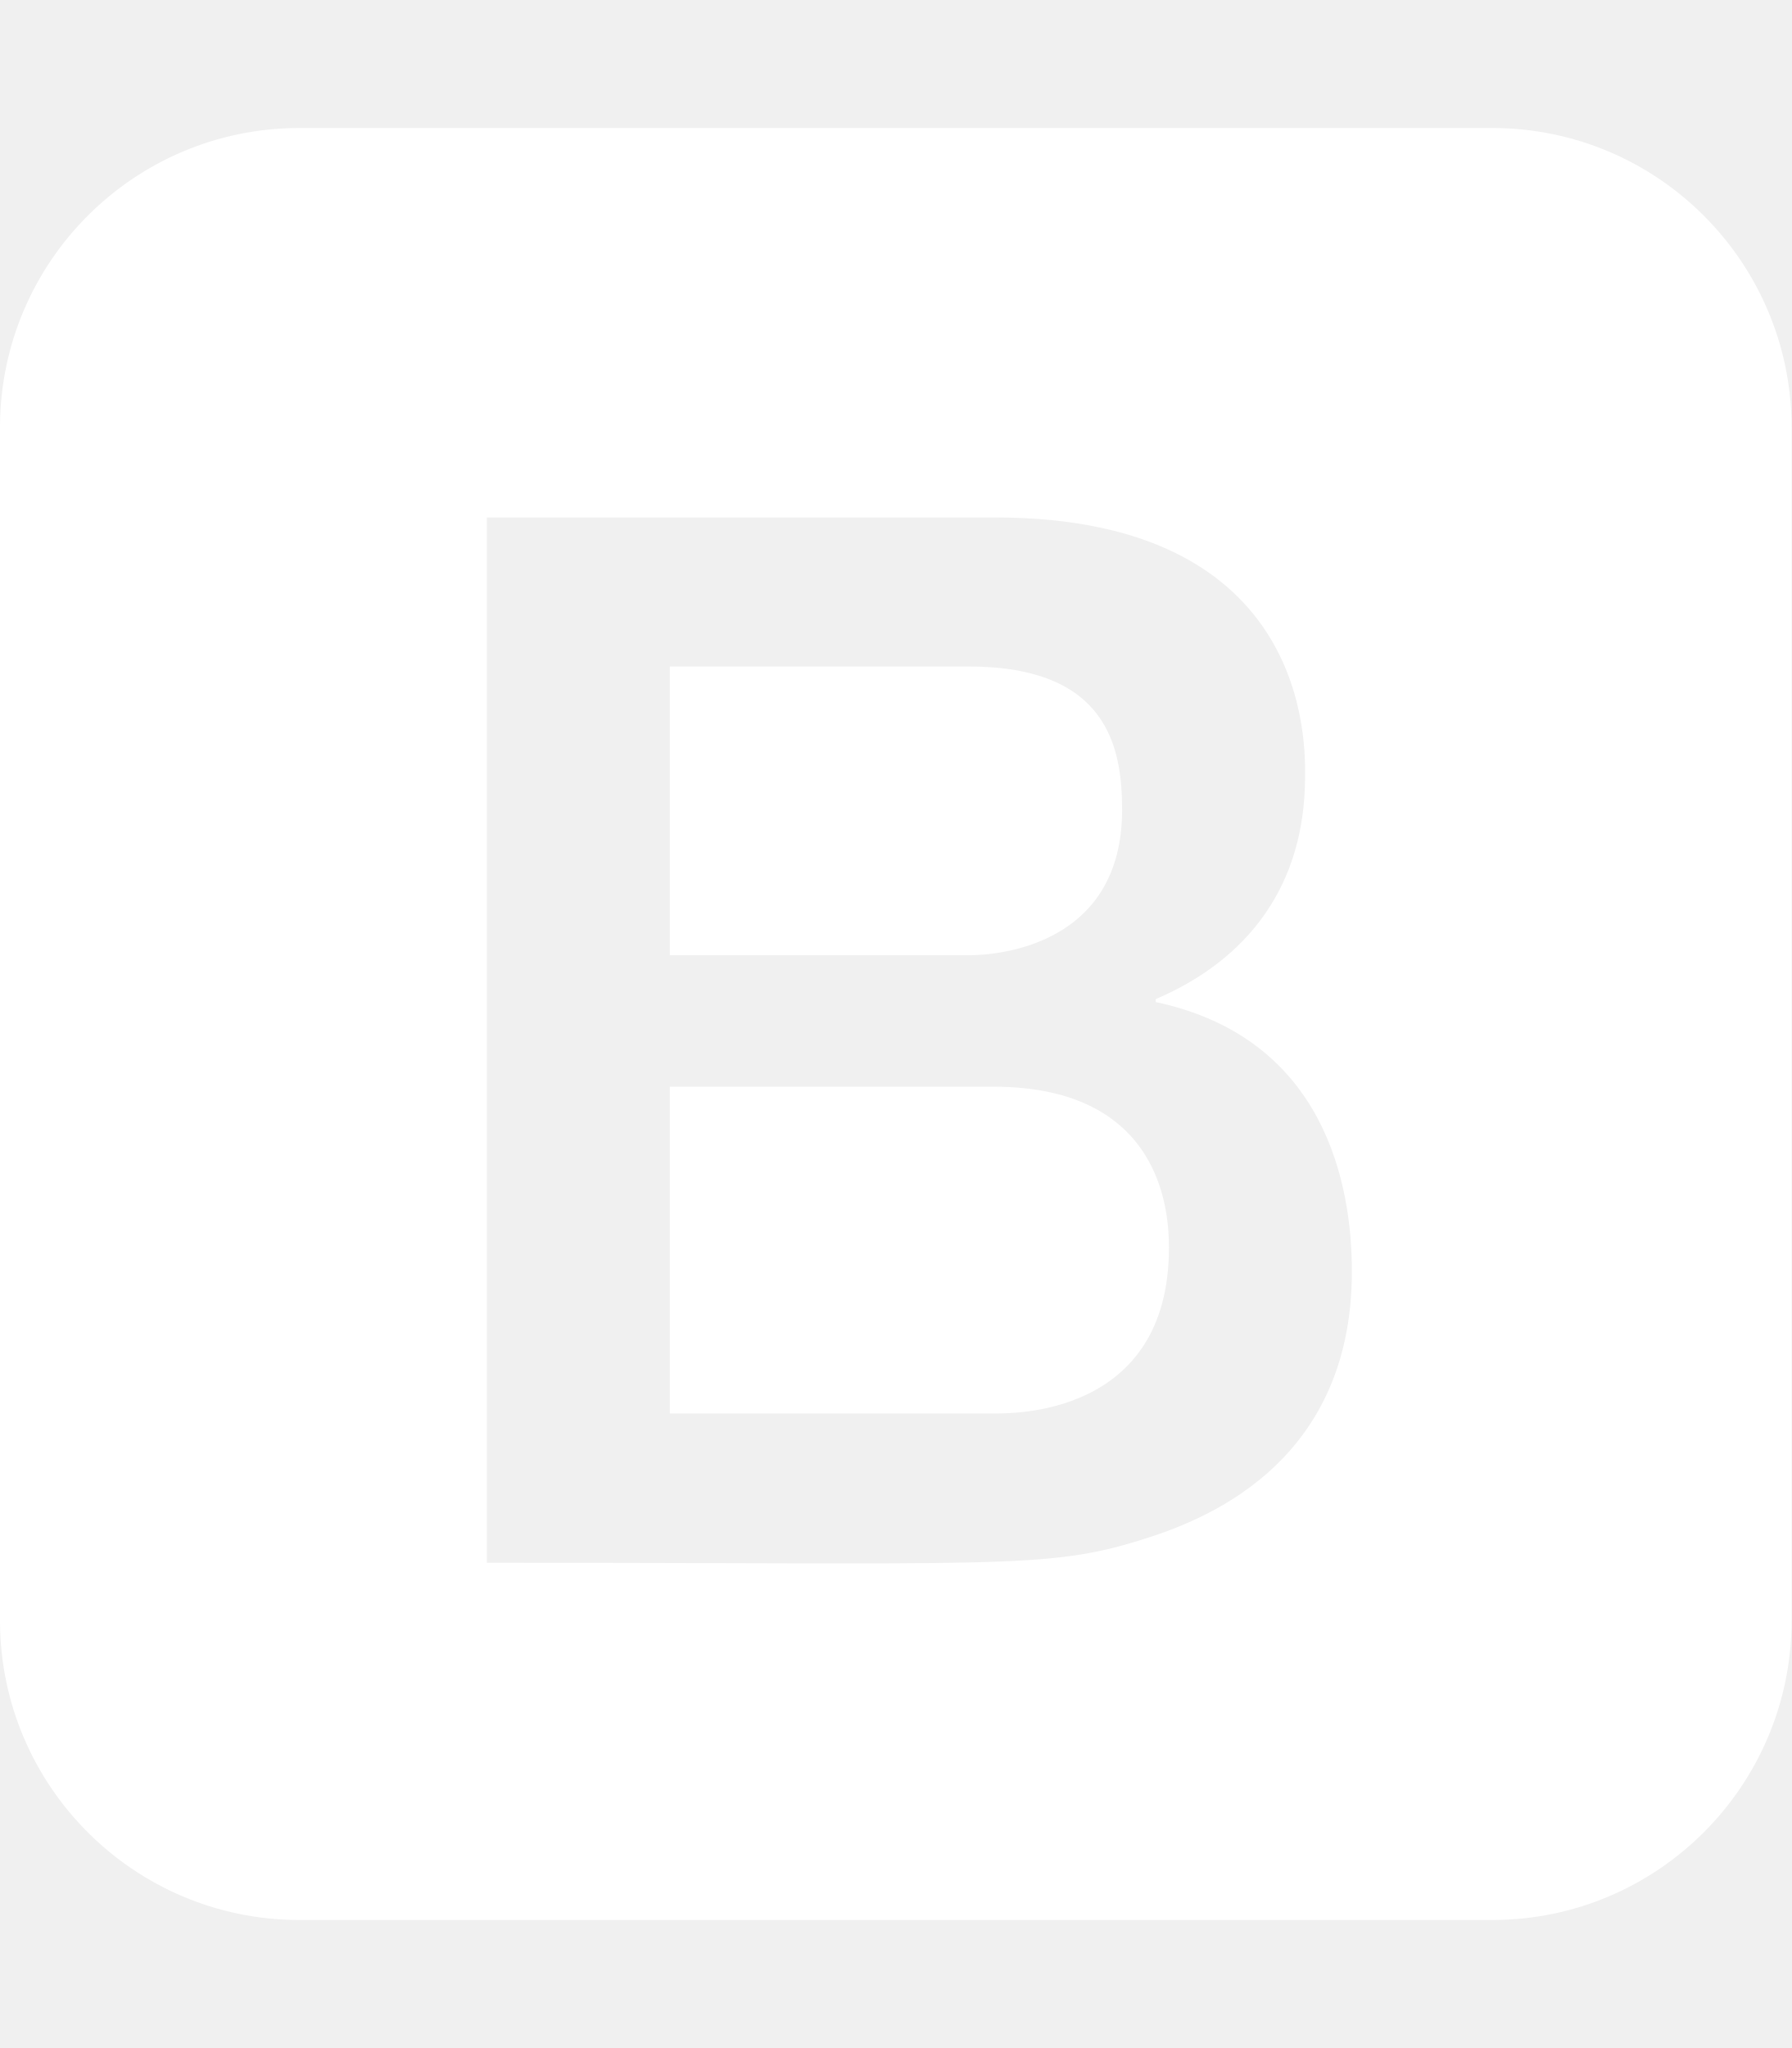
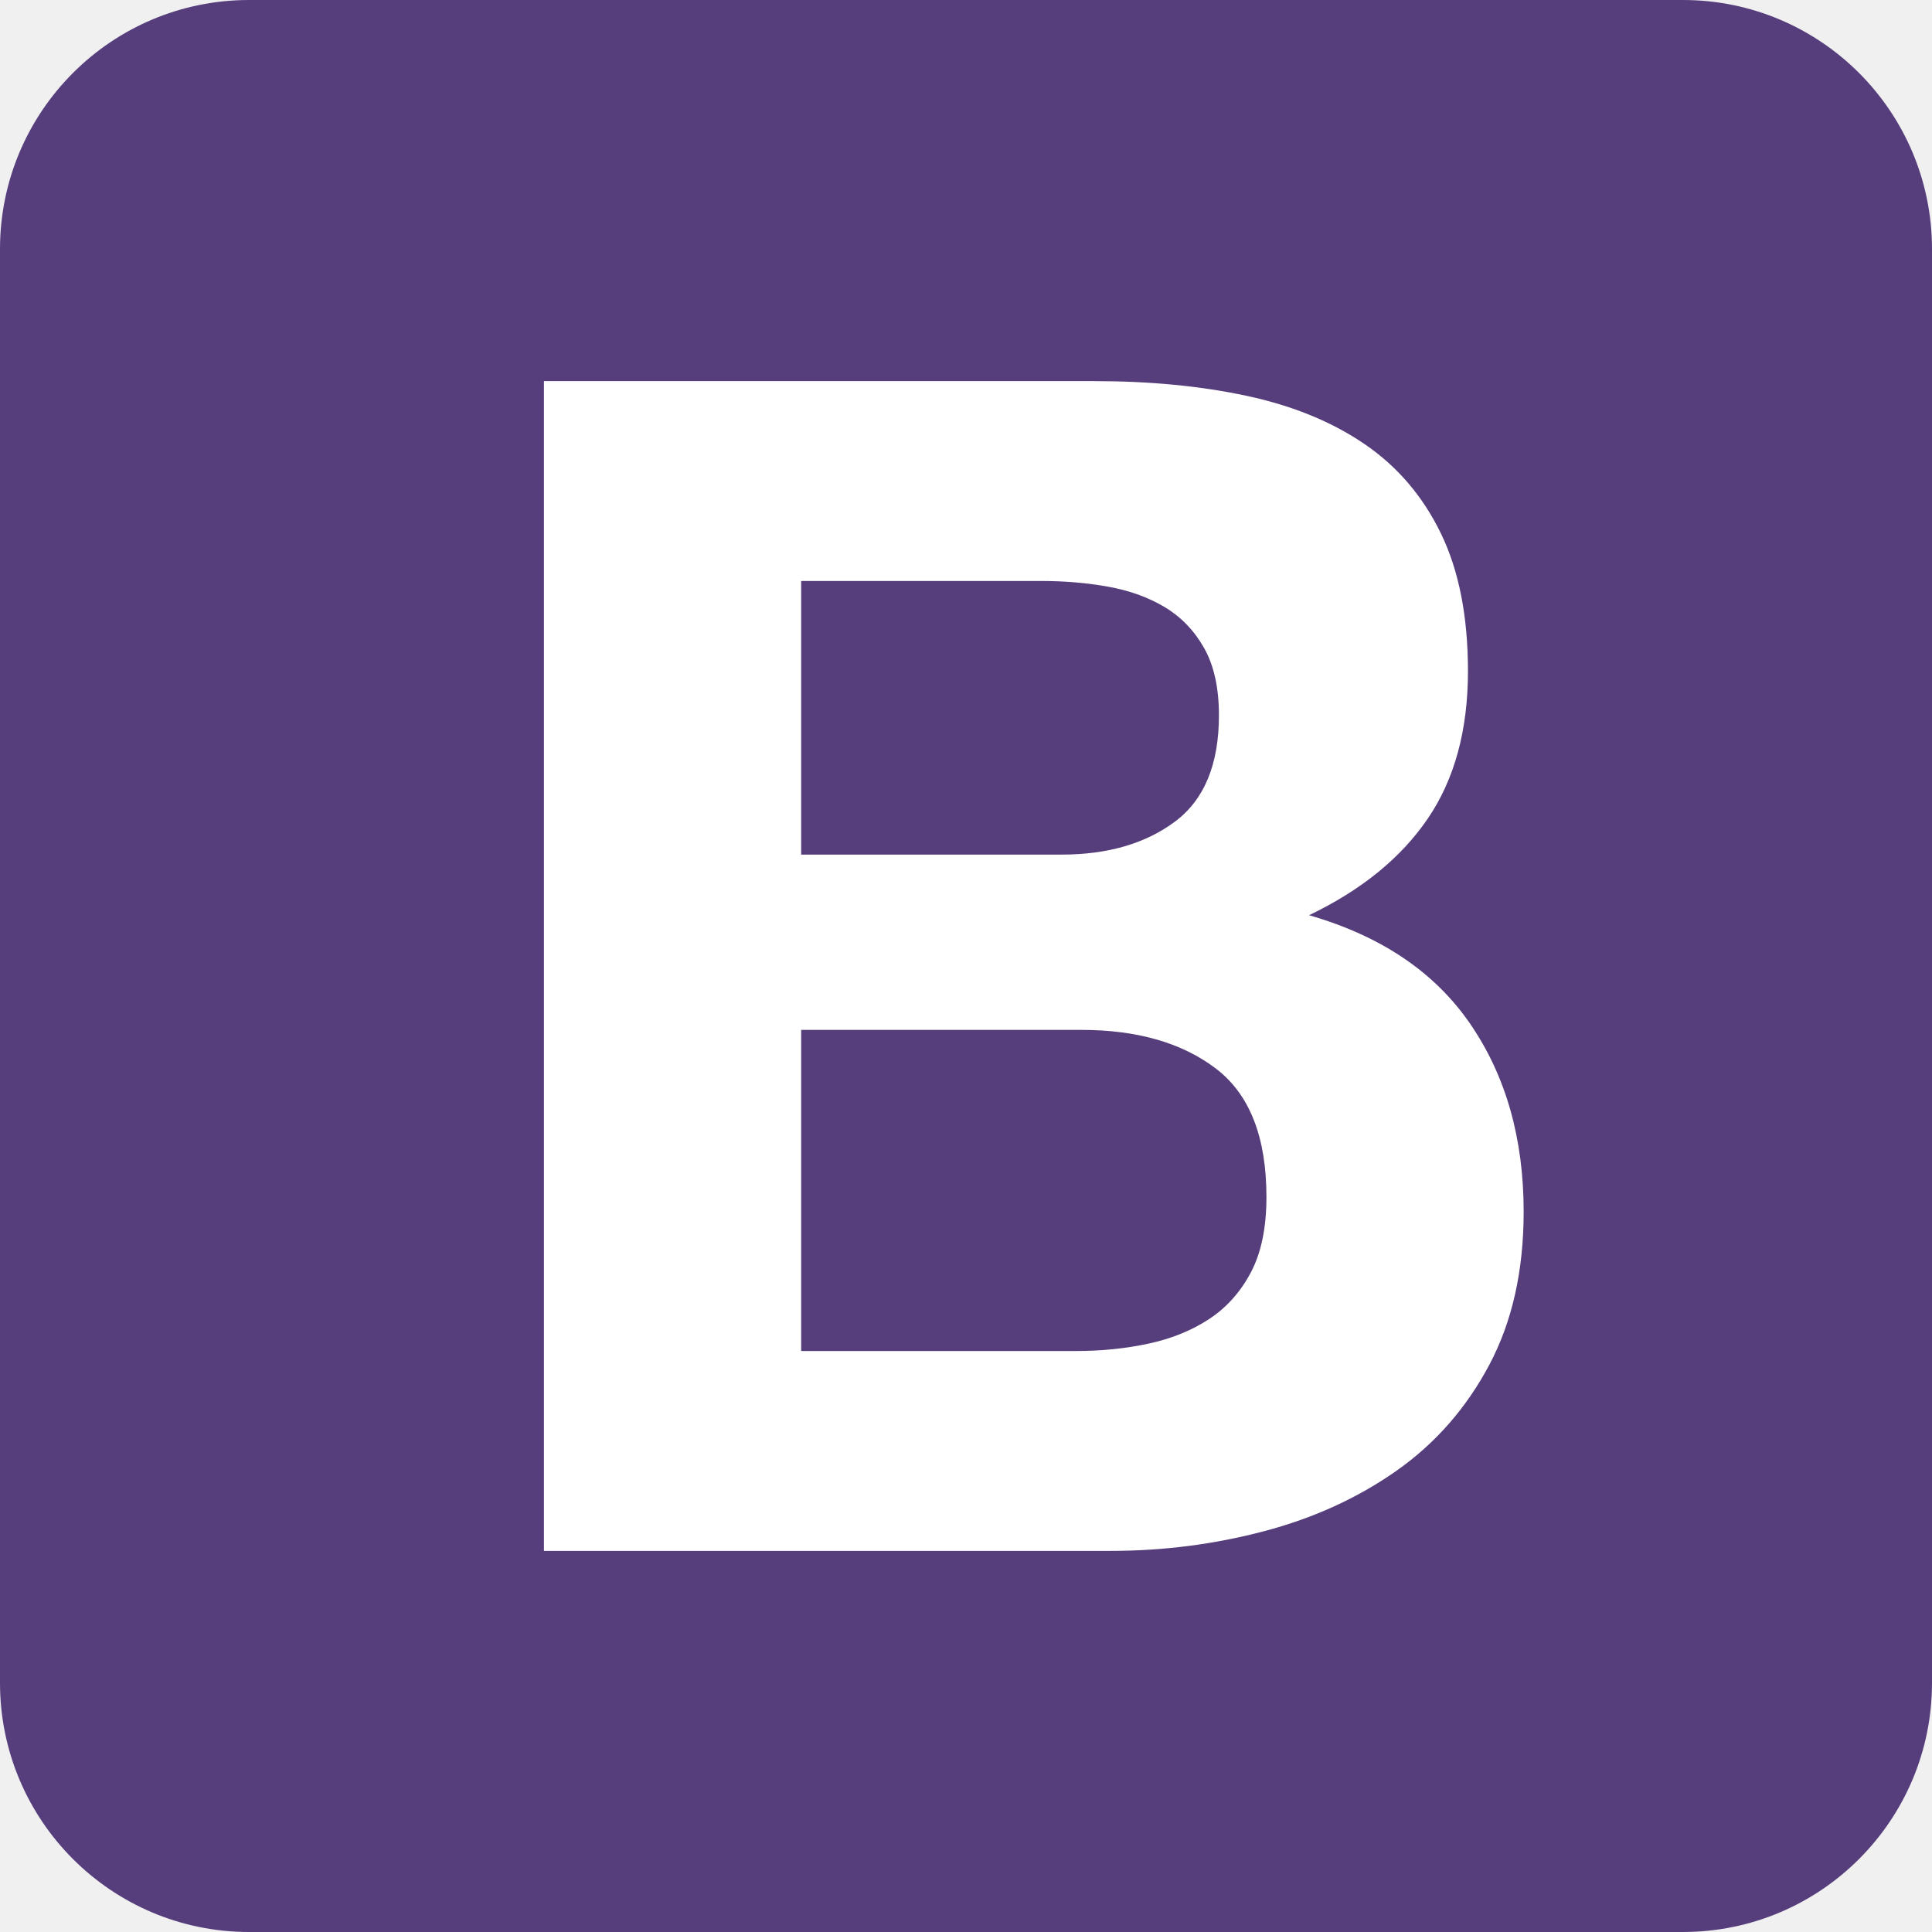
- <svg xmlns="http://www.w3.org/2000/svg" viewBox="0 0 448 512">
-   <path fill="#ffffff" d="m292.3 311.93c0 42.41-39.72 41.43-43.92 41.43h-80.89v-81.69h80.89c42.56 0 43.92 31.9 43.92 40.26zm-50.15-73.13c.67 0 38.44 1 38.44-36.31 0-15.52-3.51-35.87-38.44-35.87h-74.66v72.18zm205.85-132.13v298.66a74.89 74.89 0 0 1 -74.67 74.67h-298.66a74.89 74.89 0 0 1 -74.67-74.67v-298.66a74.89 74.89 0 0 1 74.67-74.67h298.66a74.89 74.89 0 0 1 74.67 74.67zm-109.95 211.19c0-21.57-6.65-58.29-49.05-67.35v-.73c22.91-9.78 37.34-28.25 37.34-55.64 0-7 2-64.78-77.6-64.78h-127v261.33c128.23 0 139.87 1.68 163.6-5.71 14.21-4.42 52.71-17.98 52.71-67.12z" />
+ <svg xmlns="http://www.w3.org/2000/svg" width="800px" height="800px" viewBox="0 0 256 256" version="1.1" preserveAspectRatio="xMidYMid">
+   <g>
+     <path d="M0,222.991 C0,241.223 14.779,256 33.009,256 L222.991,256 C241.223,256 256,241.221 256,222.991 L256,33.009 C256,14.777 241.221,0 222.991,0 L33.009,0 C14.777,0 0,14.779 0,33.009 L0,222.991 Z" fill="#563D7C">
+ 
+ </path>
+     <path d="M106.158,113.238 L106.158,76.985 L138.069,76.985 C141.109,76.985 144.039,77.238 146.861,77.744 C149.683,78.251 152.18,79.155 154.351,80.458 C156.522,81.761 158.258,83.57 159.561,85.885 C160.863,88.201 161.515,91.168 161.515,94.786 C161.515,101.298 159.561,106.002 155.653,108.896 C151.746,111.791 146.753,113.238 140.674,113.238 L106.158,113.238 L106.158,113.238 Z M72.075,50.5 L72.075,205.5 L147.187,205.5 C154.134,205.5 160.9,204.632 167.485,202.895 C174.07,201.158 179.931,198.481 185.069,194.863 C190.206,191.245 194.295,186.577 197.334,180.861 C200.373,175.144 201.893,168.378 201.893,160.563 C201.893,150.866 199.541,142.581 194.838,135.707 C190.134,128.832 183.006,124.02 173.454,121.27 C180.401,117.942 185.648,113.672 189.193,108.462 C192.739,103.252 194.512,96.74 194.512,88.924 C194.512,81.688 193.318,75.61 190.93,70.689 C188.542,65.768 185.177,61.825 180.835,58.858 C176.494,55.891 171.284,53.756 165.205,52.454 C159.127,51.151 152.397,50.5 145.016,50.5 L72.075,50.5 L72.075,50.5 Z M106.158,179.015 L106.158,136.466 L143.279,136.466 C150.66,136.466 156.594,138.167 161.081,141.568 C165.567,144.969 167.81,150.649 167.81,158.609 C167.81,162.662 167.123,165.99 165.748,168.595 C164.373,171.2 162.528,173.263 160.212,174.782 C157.897,176.302 155.219,177.387 152.18,178.039 C149.141,178.69 145.957,179.015 142.628,179.015 L106.158,179.015 L106.158,179.015 Z" fill="#FFFFFF">
+ 
+ </path>
+   </g>
</svg>
